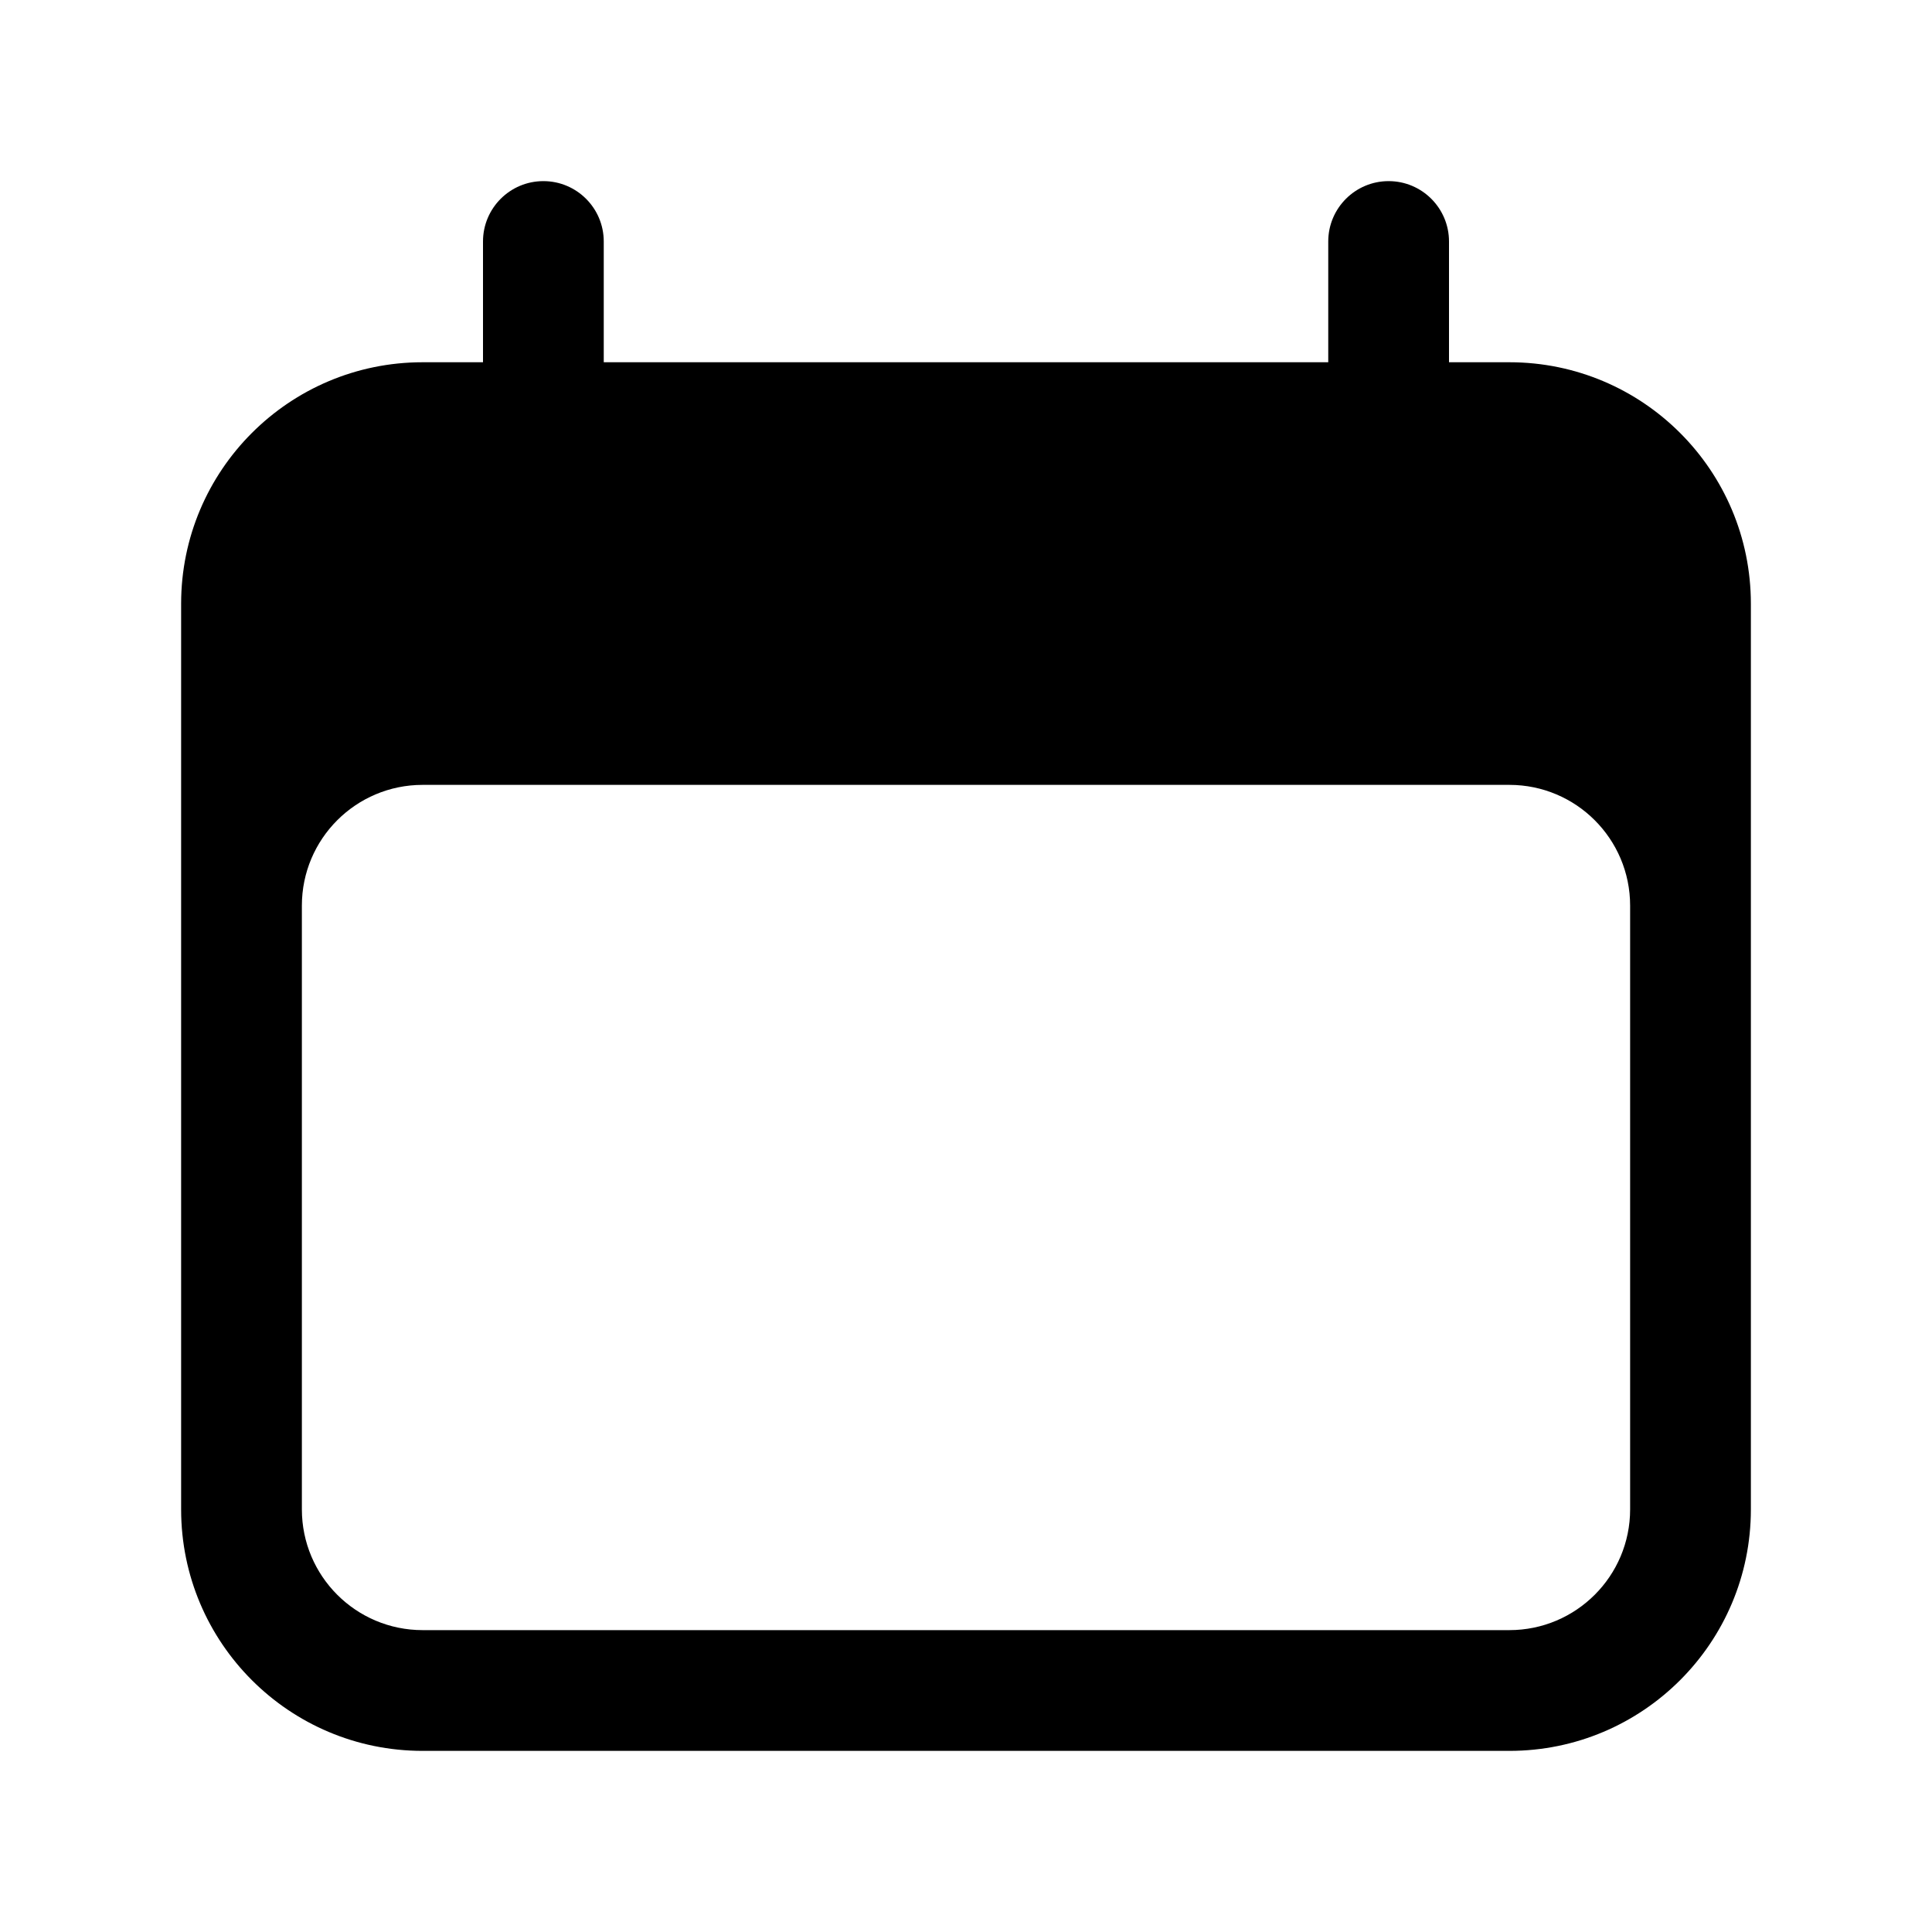
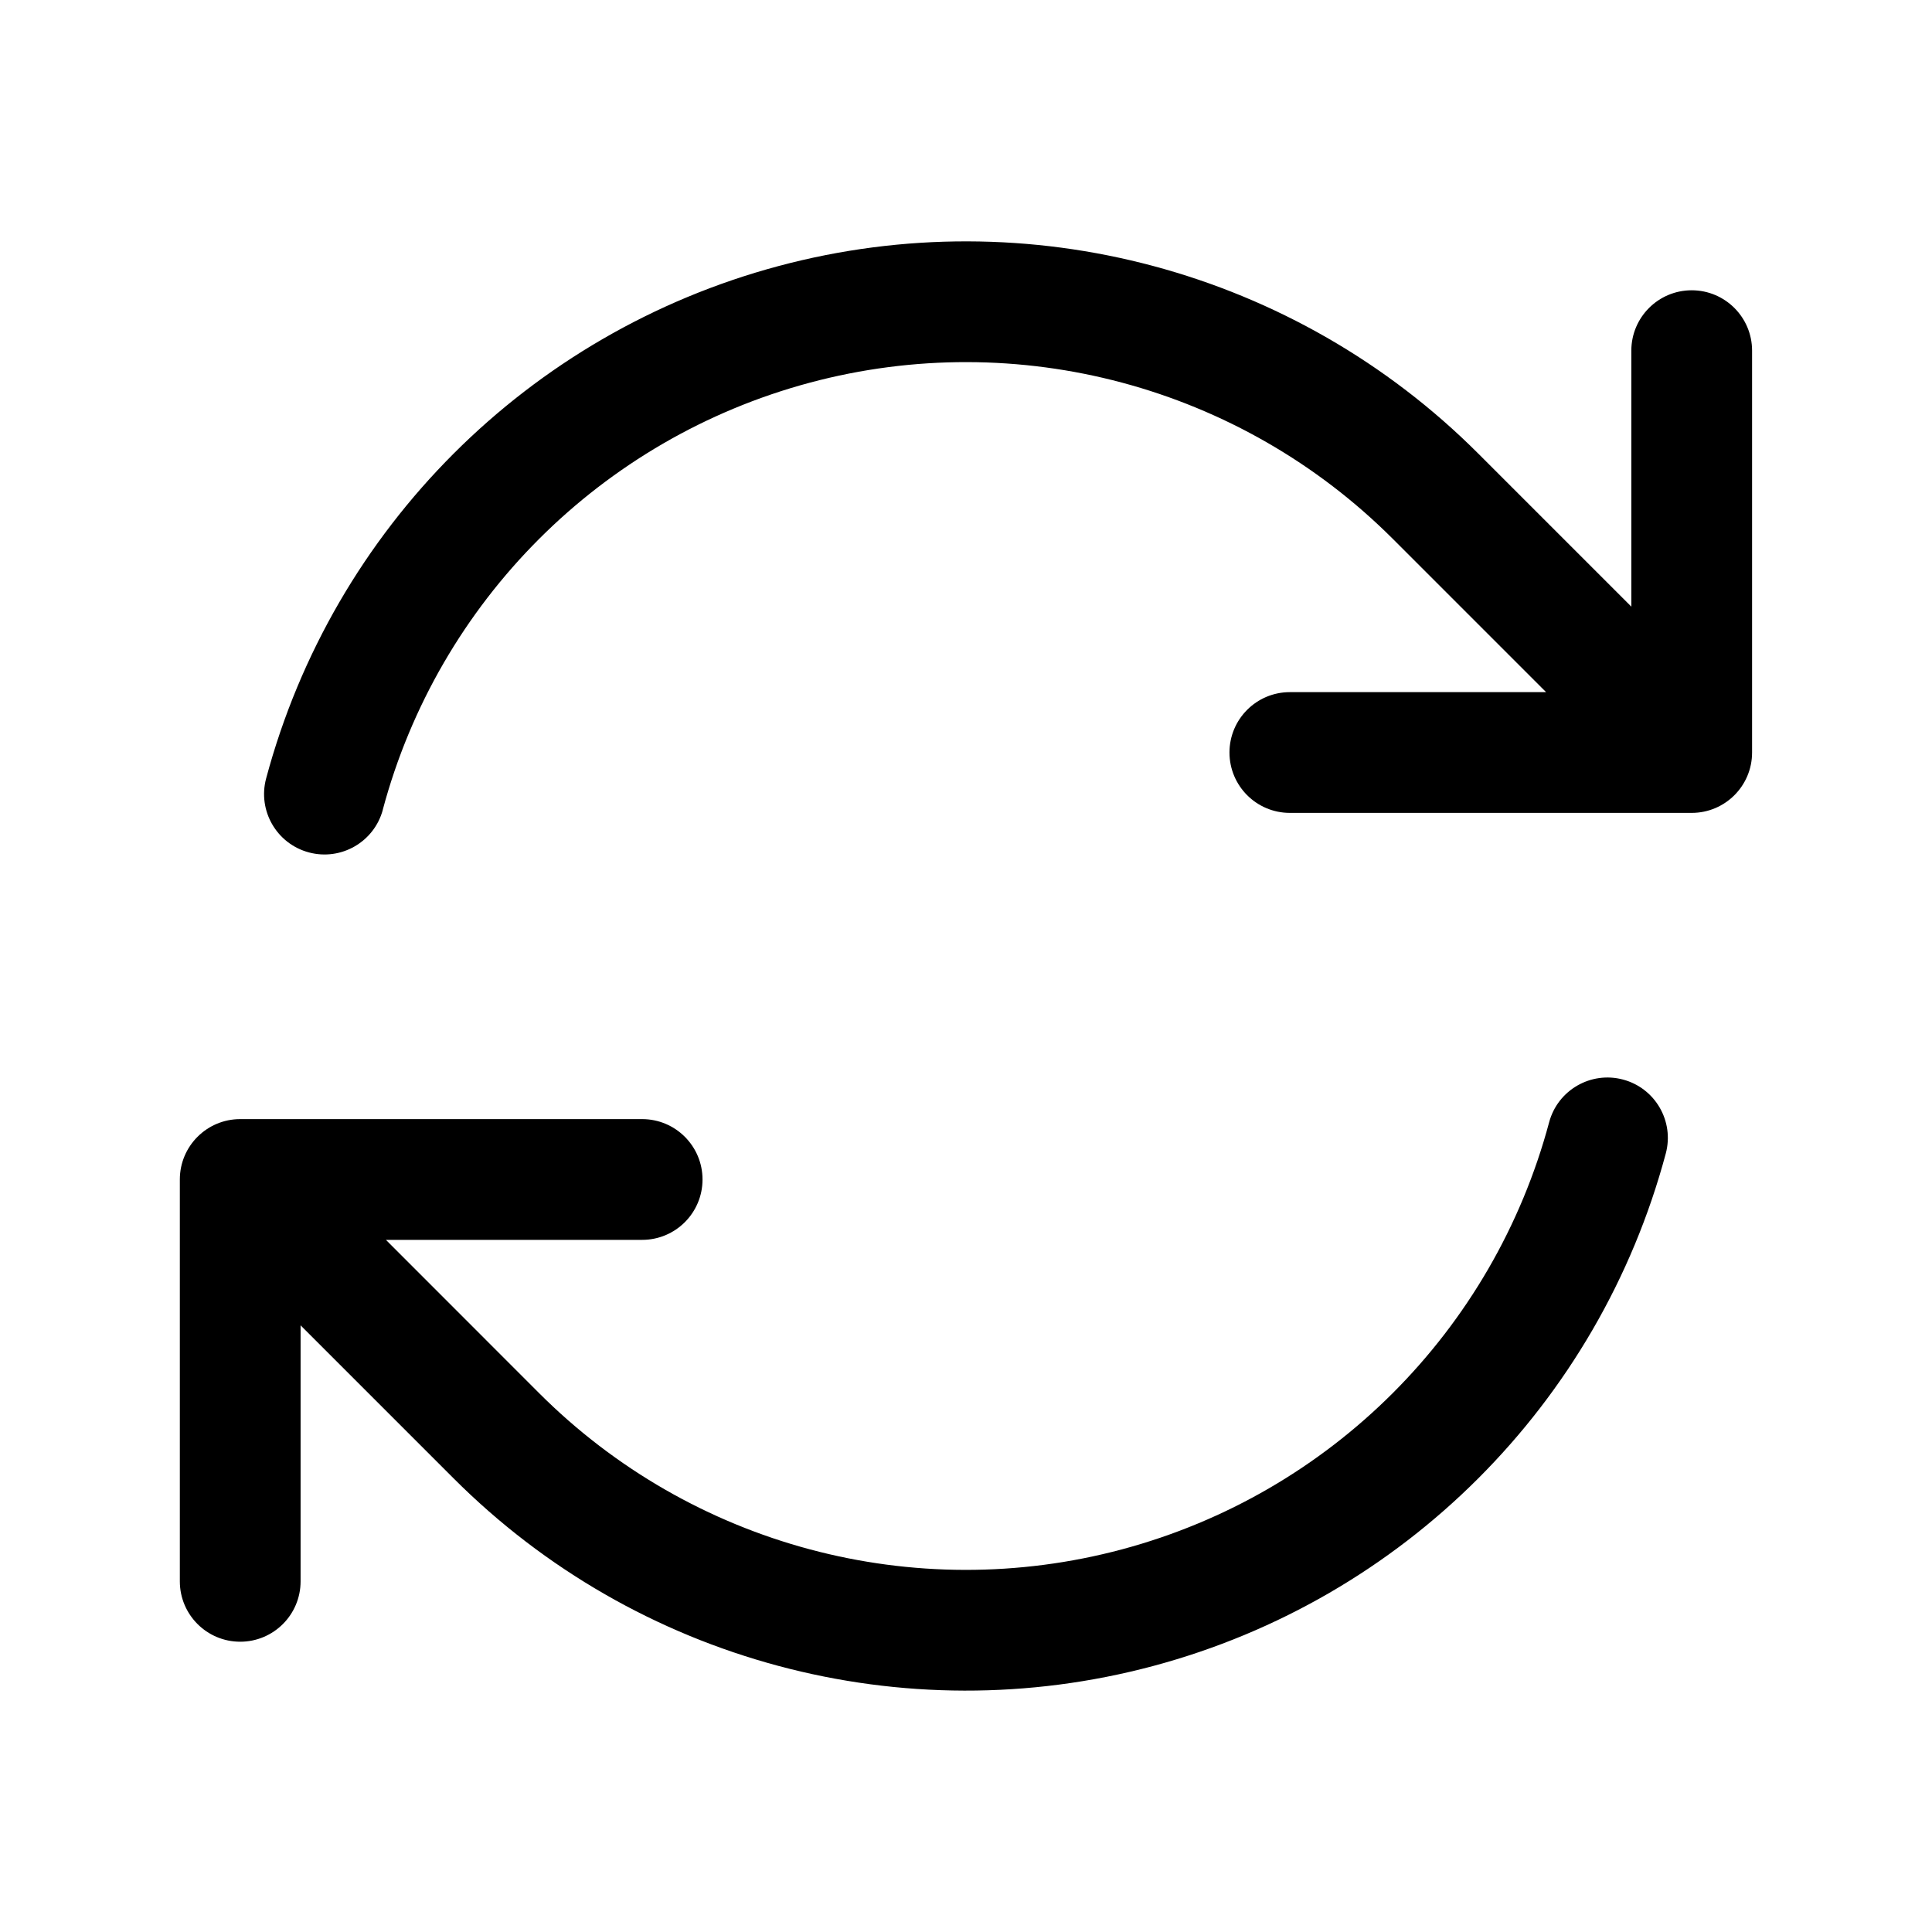
<svg xmlns="http://www.w3.org/2000/svg" viewBox="0 0 24 24" fill="currentColor">
-   <path d="M6.75 2.25A.75.75 0 0 1 7.5 3v1.5h9V3A.75.75 0 0 1 18 3v1.5h.75a3 3 0 0 1 3 3v11.25a3 3 0 0 1-3 3H5.25a3 3 0 0 1-3-3V7.5a3 3 0 0 1 3-3H6V3a.75.75 0 0 1 .75-.75Zm13.5 9a1.5 1.5 0 0 0-1.5-1.5H5.25a1.5 1.5 0 0 0-1.5 1.5v7.5a1.5 1.5 0 0 0 1.5 1.5h13.5a1.5 1.5 0 0 0 1.5-1.5v-7.5Z" fill-rule="evenodd" />
+   <path d="M4.755 10.059a7.5 7.5 0 0 1 12.548-3.364l1.903 1.903h-3.183a.75.75 0 1 0 0 1.5h4.992a.75.75 0 0 0 .75-.75V4.356a.75.75 0 0 0-1.5 0v3.18l-1.9-1.9A9 9 0 0 0 3.306 9.67a.75.75 0 1 0 1.45.388Zm15.408 3.352a.75.75 0 0 0-.919.53 7.5 7.5 0 0 1-12.548 3.364l-1.902-1.903h3.183a.75.75 0 0 0 0-1.5H2.984a.75.75 0 0 0-.75.75v4.992a.75.75 0 0 0 1.5 0v-3.18l1.9 1.9a9 9 0 0 0 15.059-4.035.75.75 0 0 0-.53-.918Z" fill-rule="evenodd" />
</svg>
